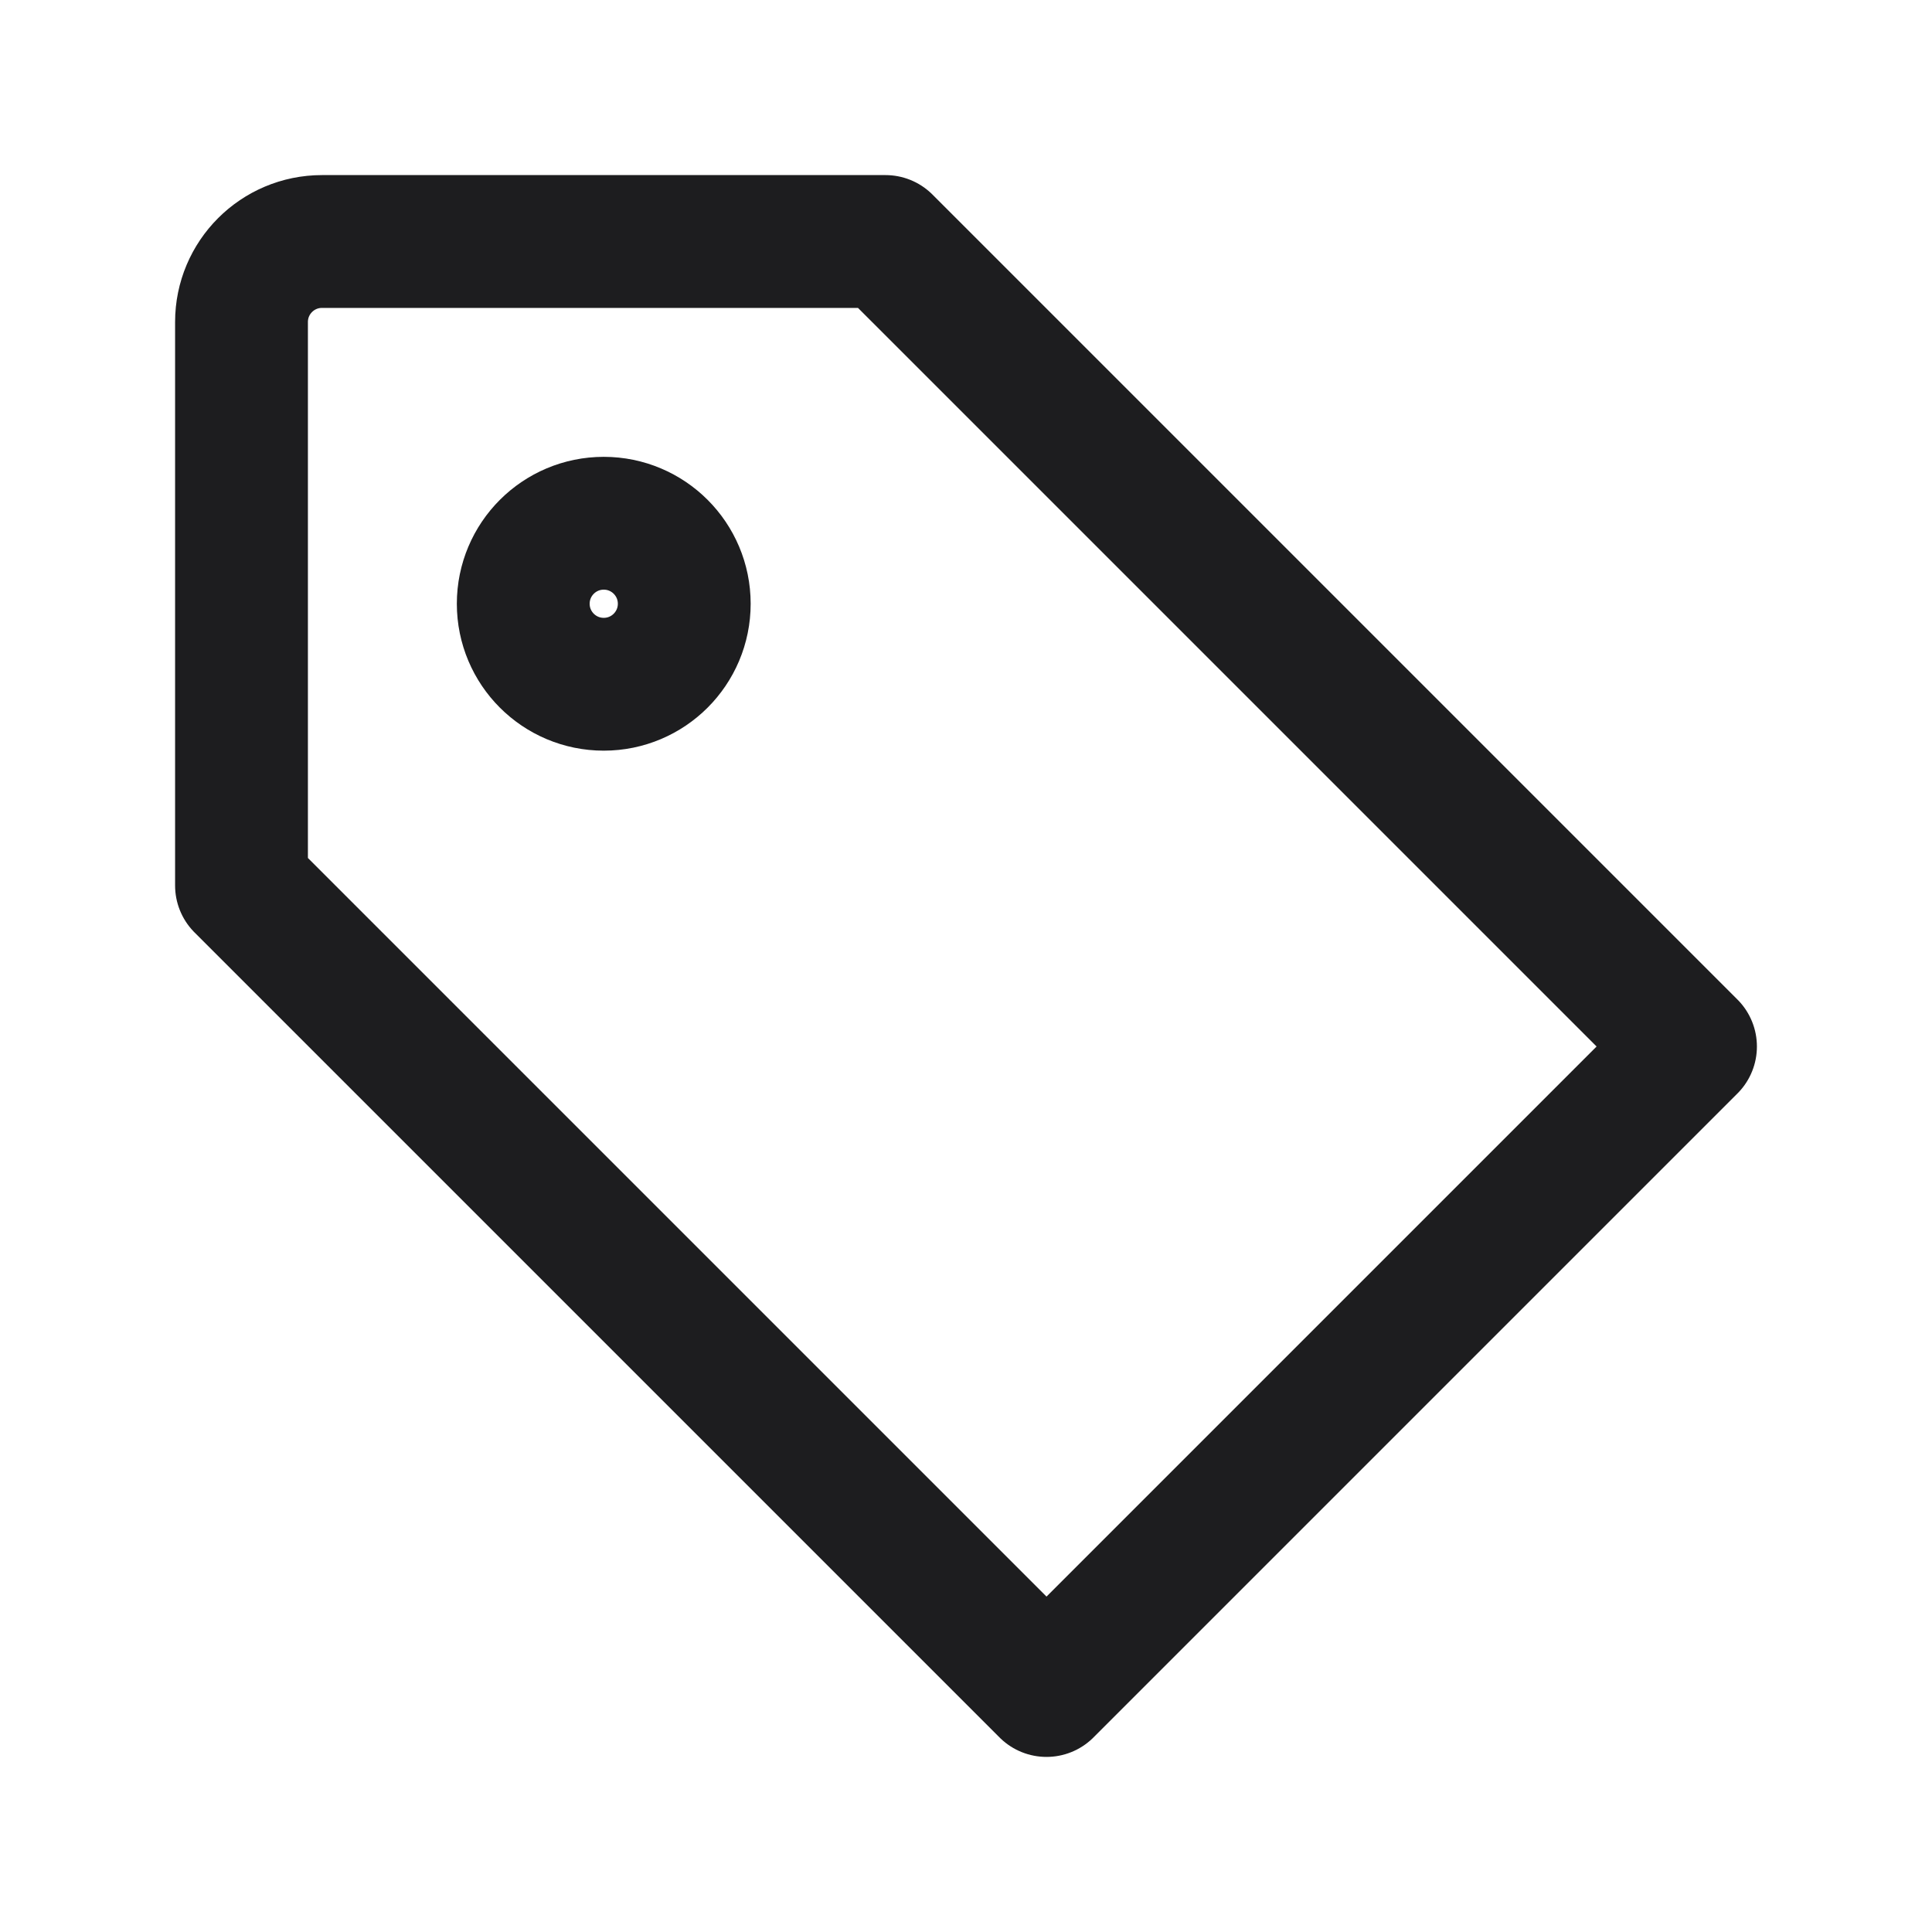
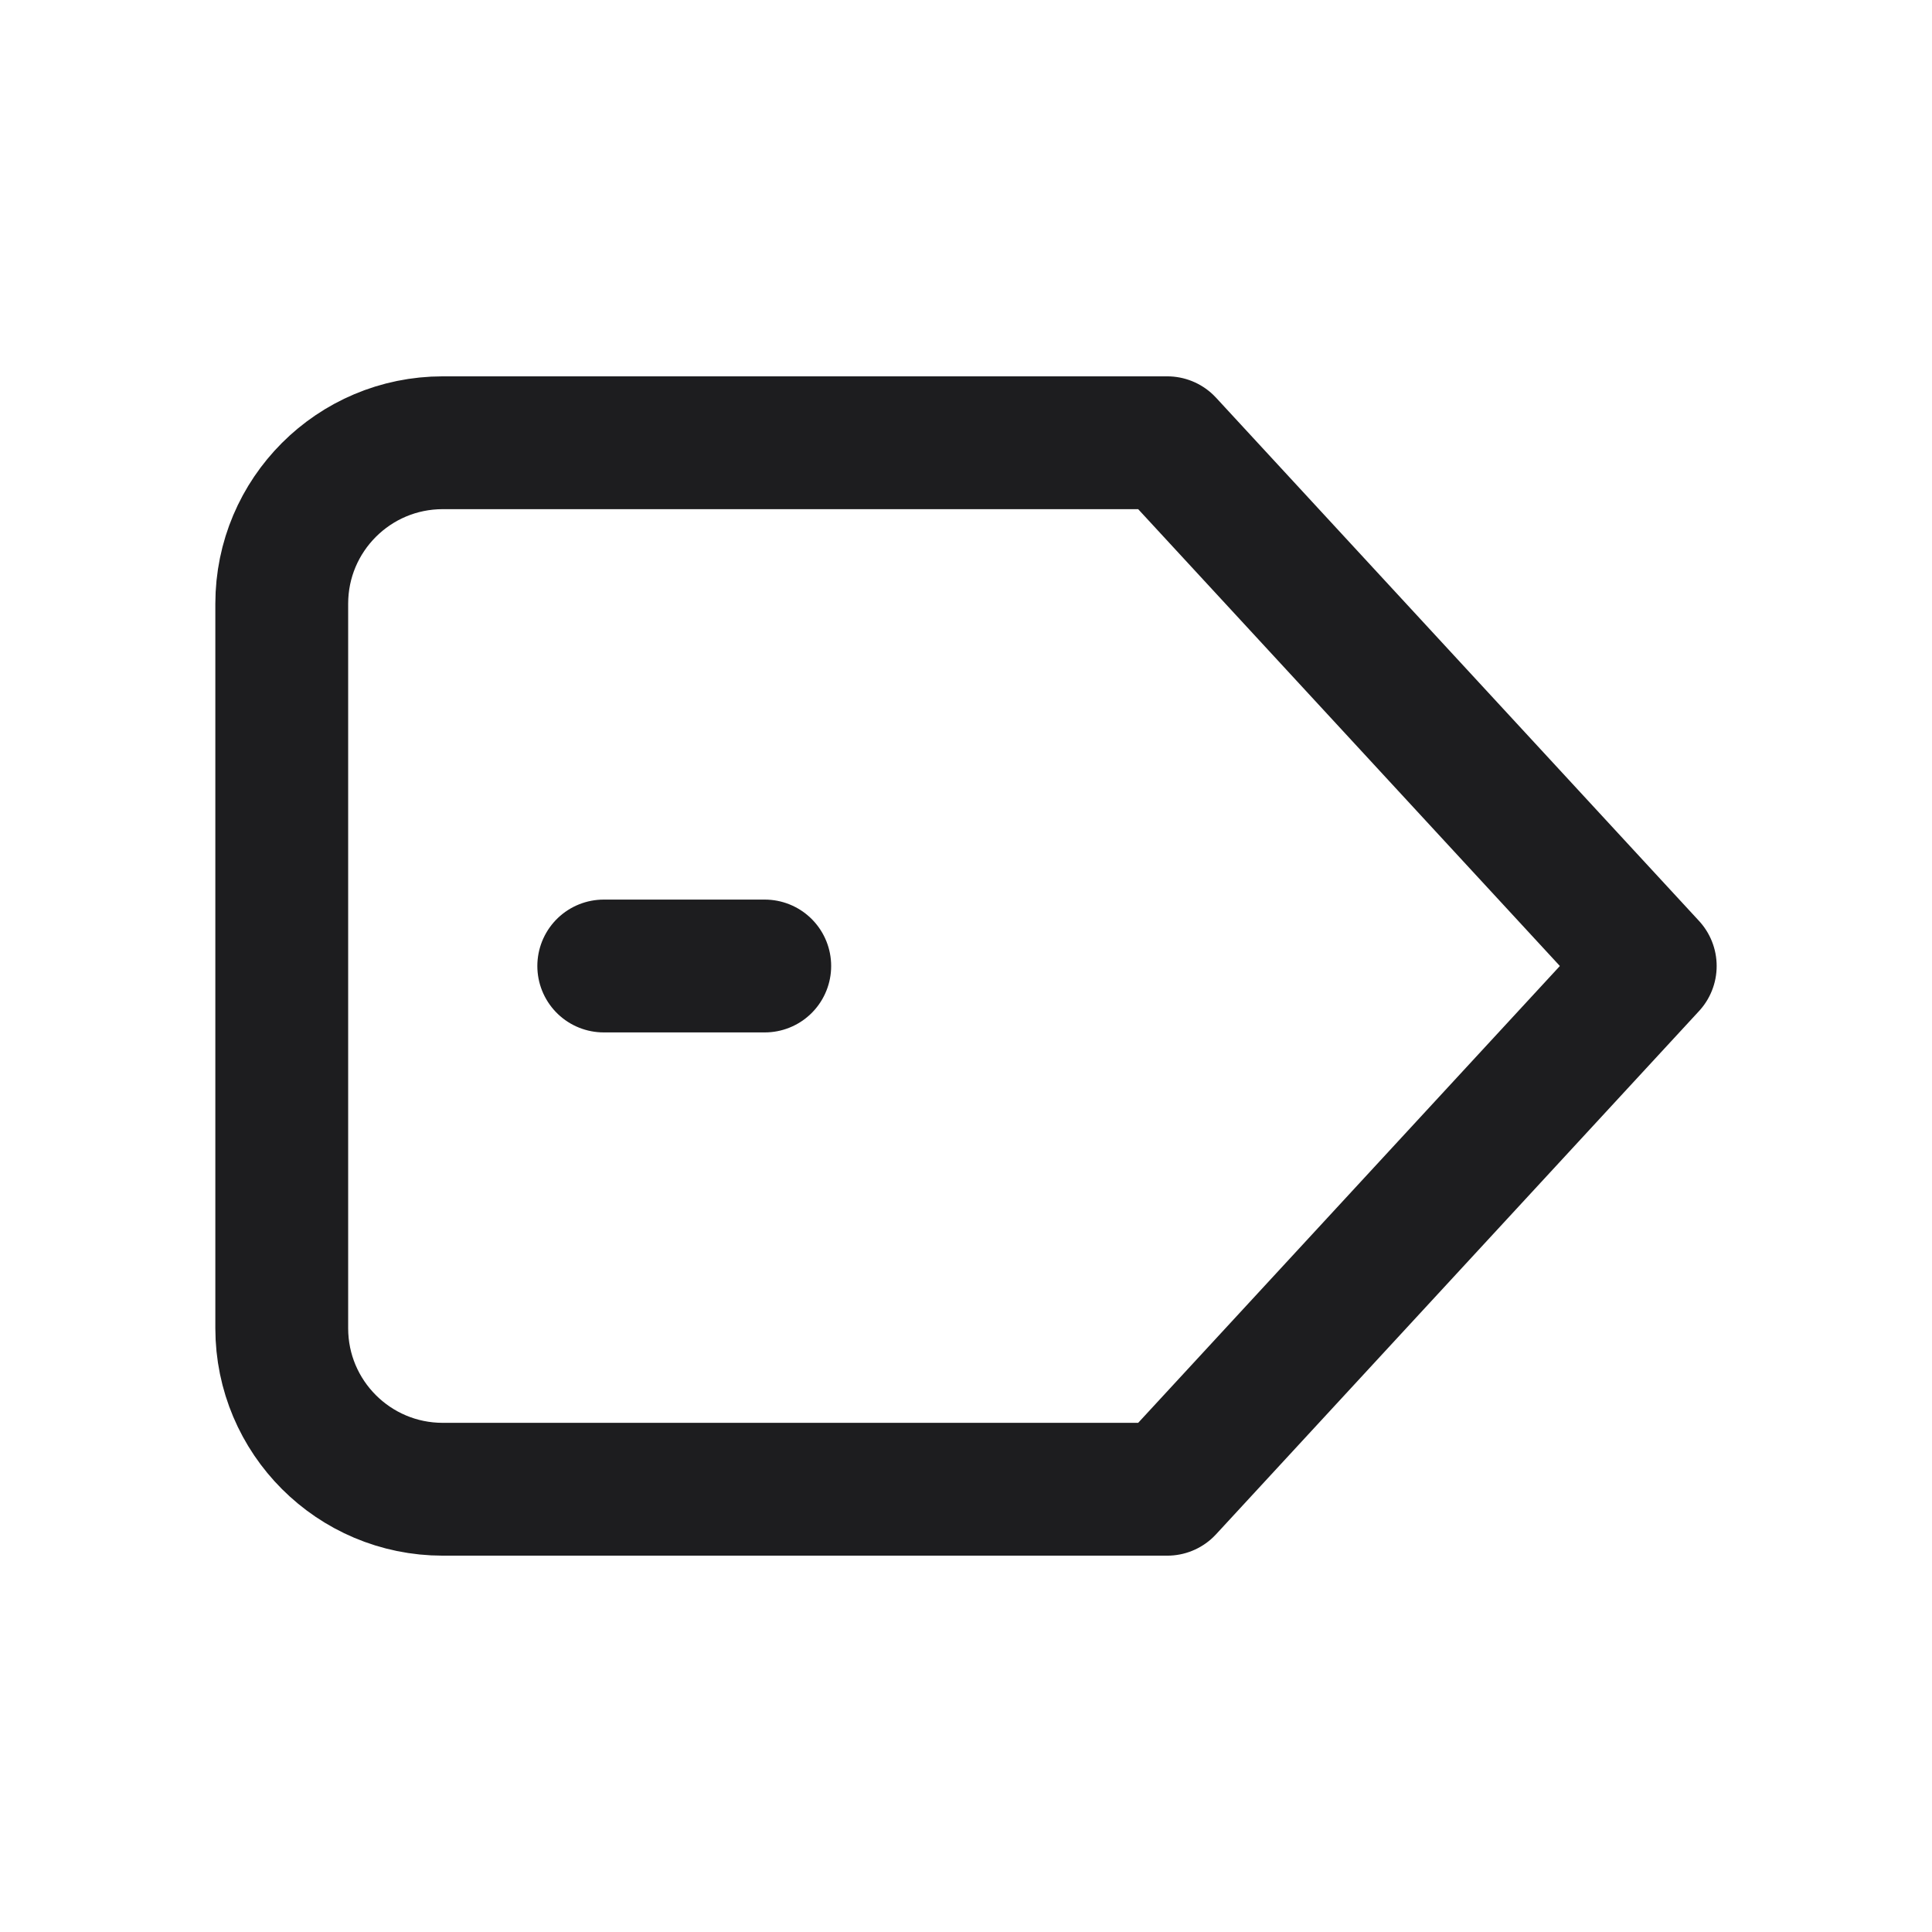
<svg xmlns="http://www.w3.org/2000/svg" width="24" height="24" viewBox="0 0 24 24" fill="none" stroke="#1d1d1f" stroke-width="1.65" stroke-linecap="round" stroke-linejoin="round">
-   <path d="M3 4v7l10 10 8-8L11 3H4a1 1 0 0 0-1 1Z" />
-   <circle cx="7.5" cy="7.5" r="1" />
+   <path d="M3.5 7.5a2 2 0 0 1 2-2h9l6 6.5-6 6.5h-9a2 2 0 0 1-2-2Z" />
+   <path d="M7.5 12h2" />
</svg>
